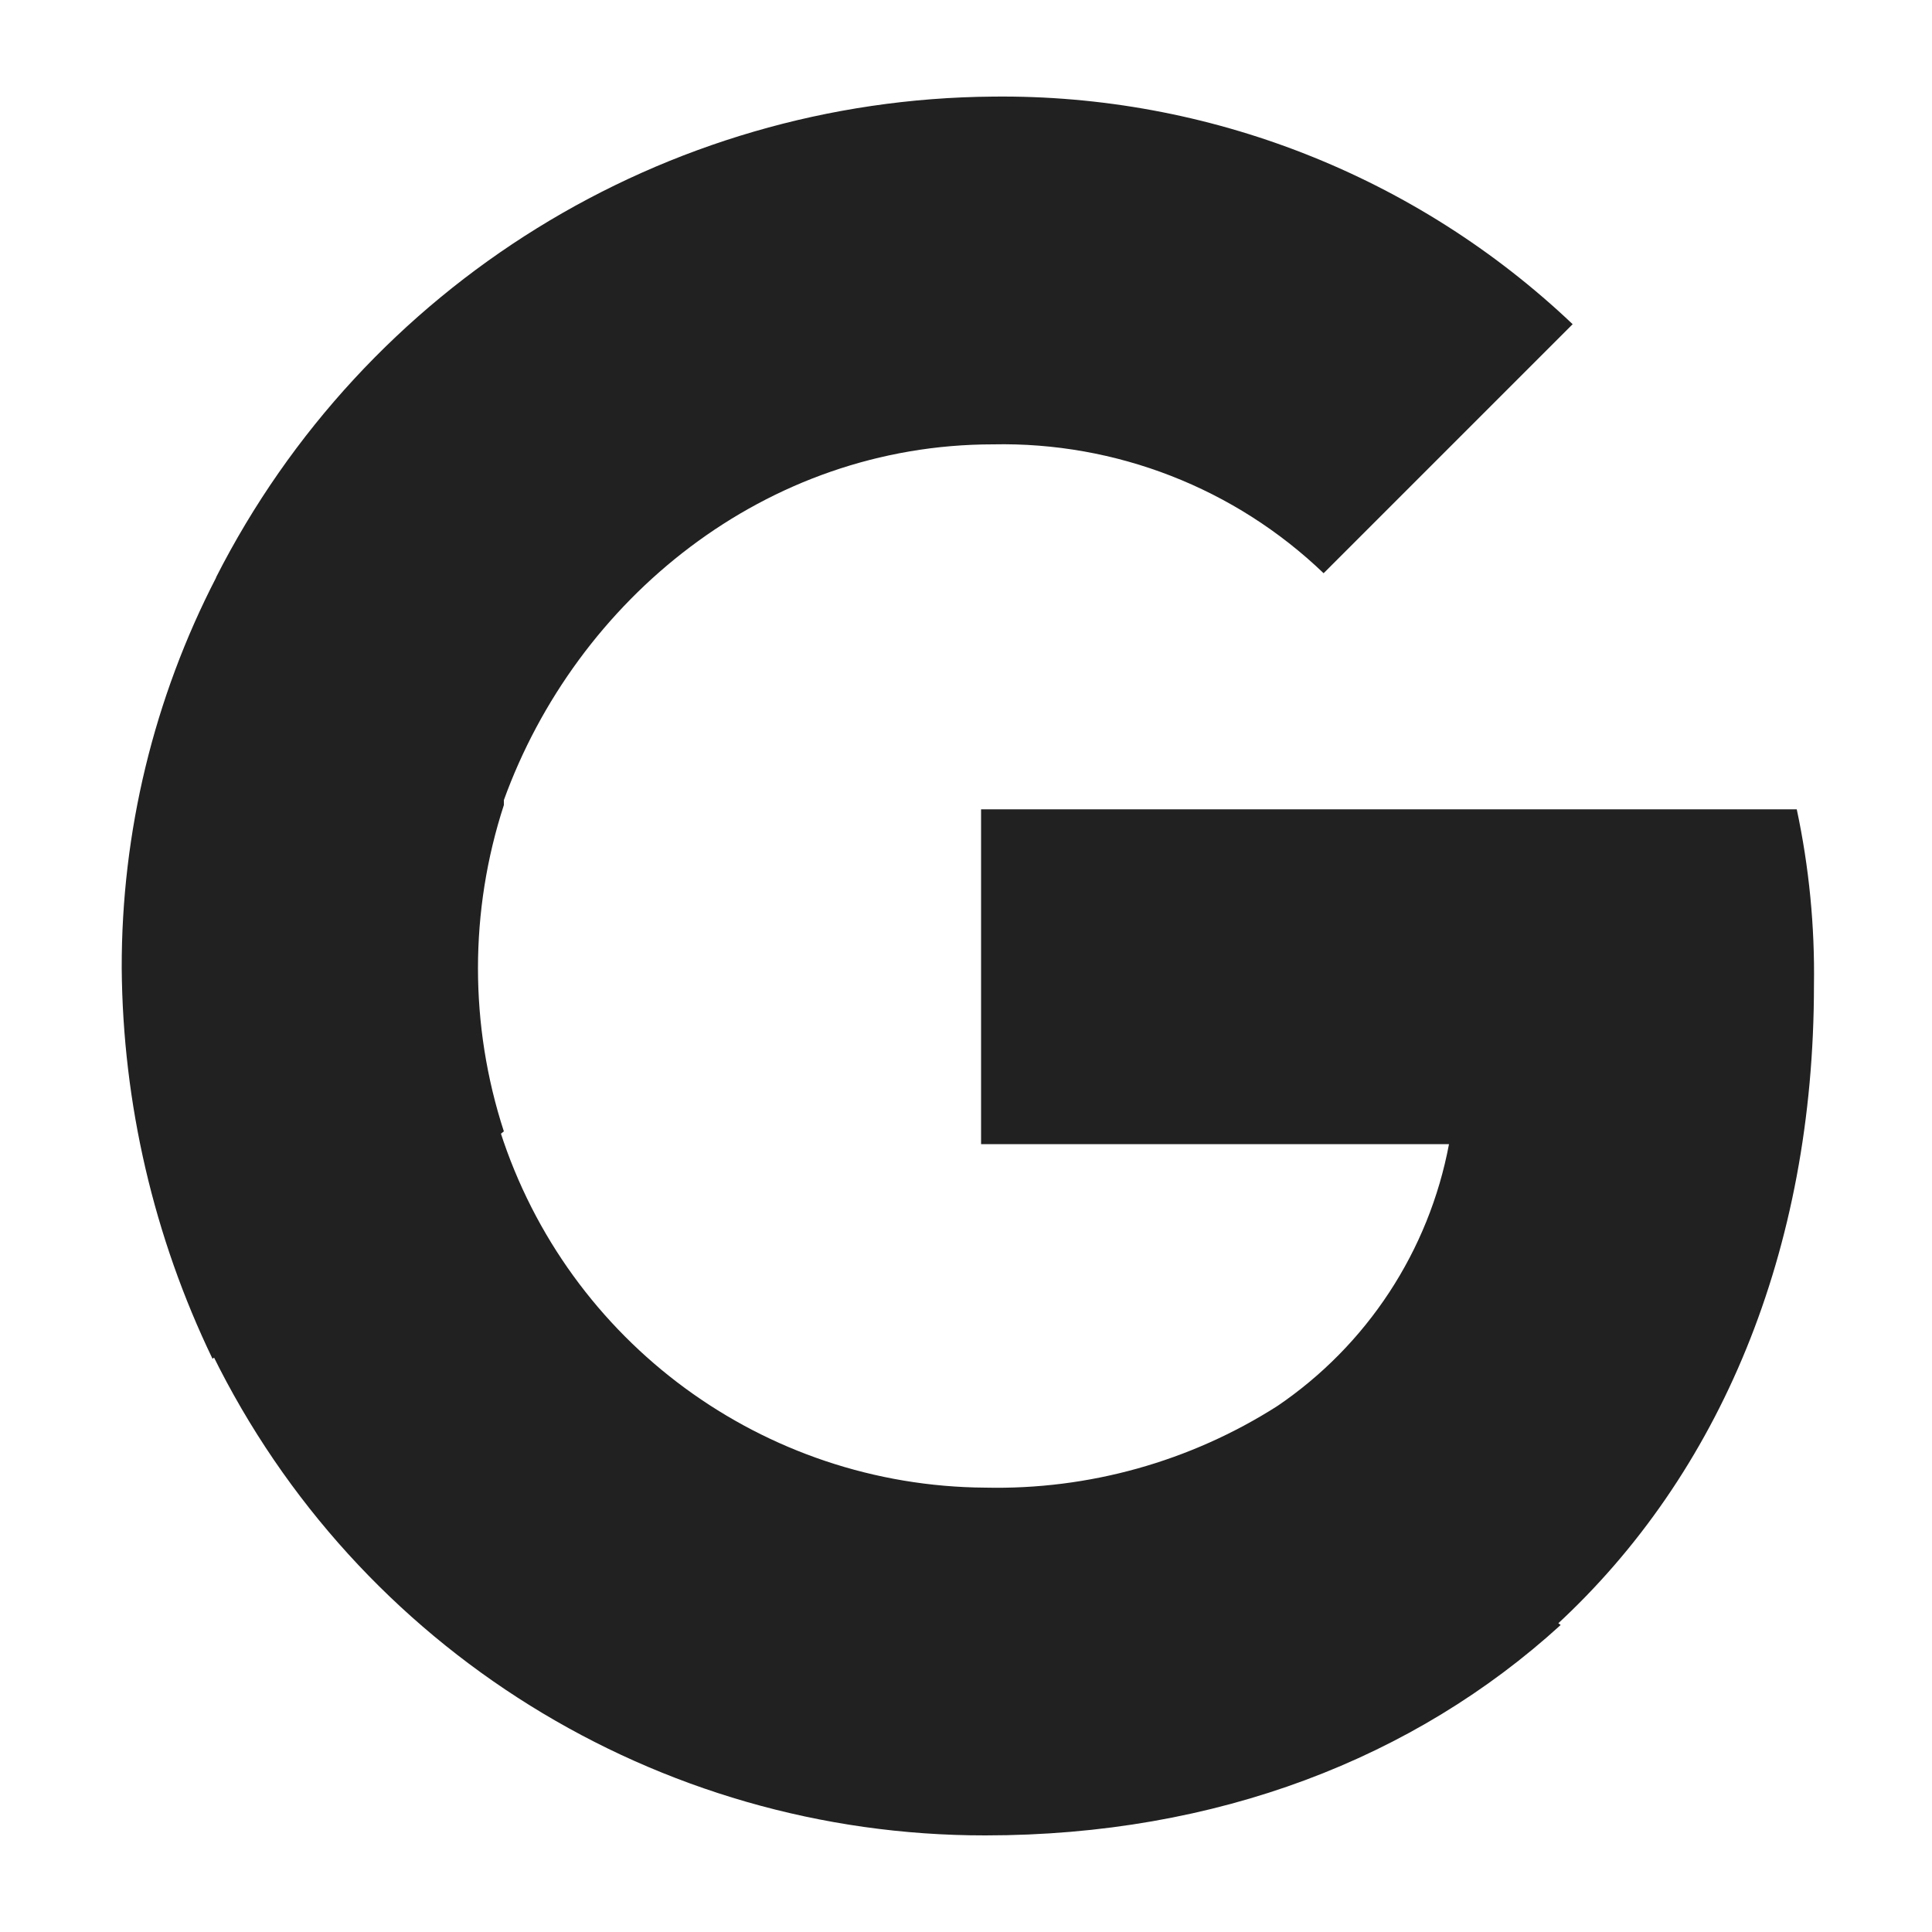
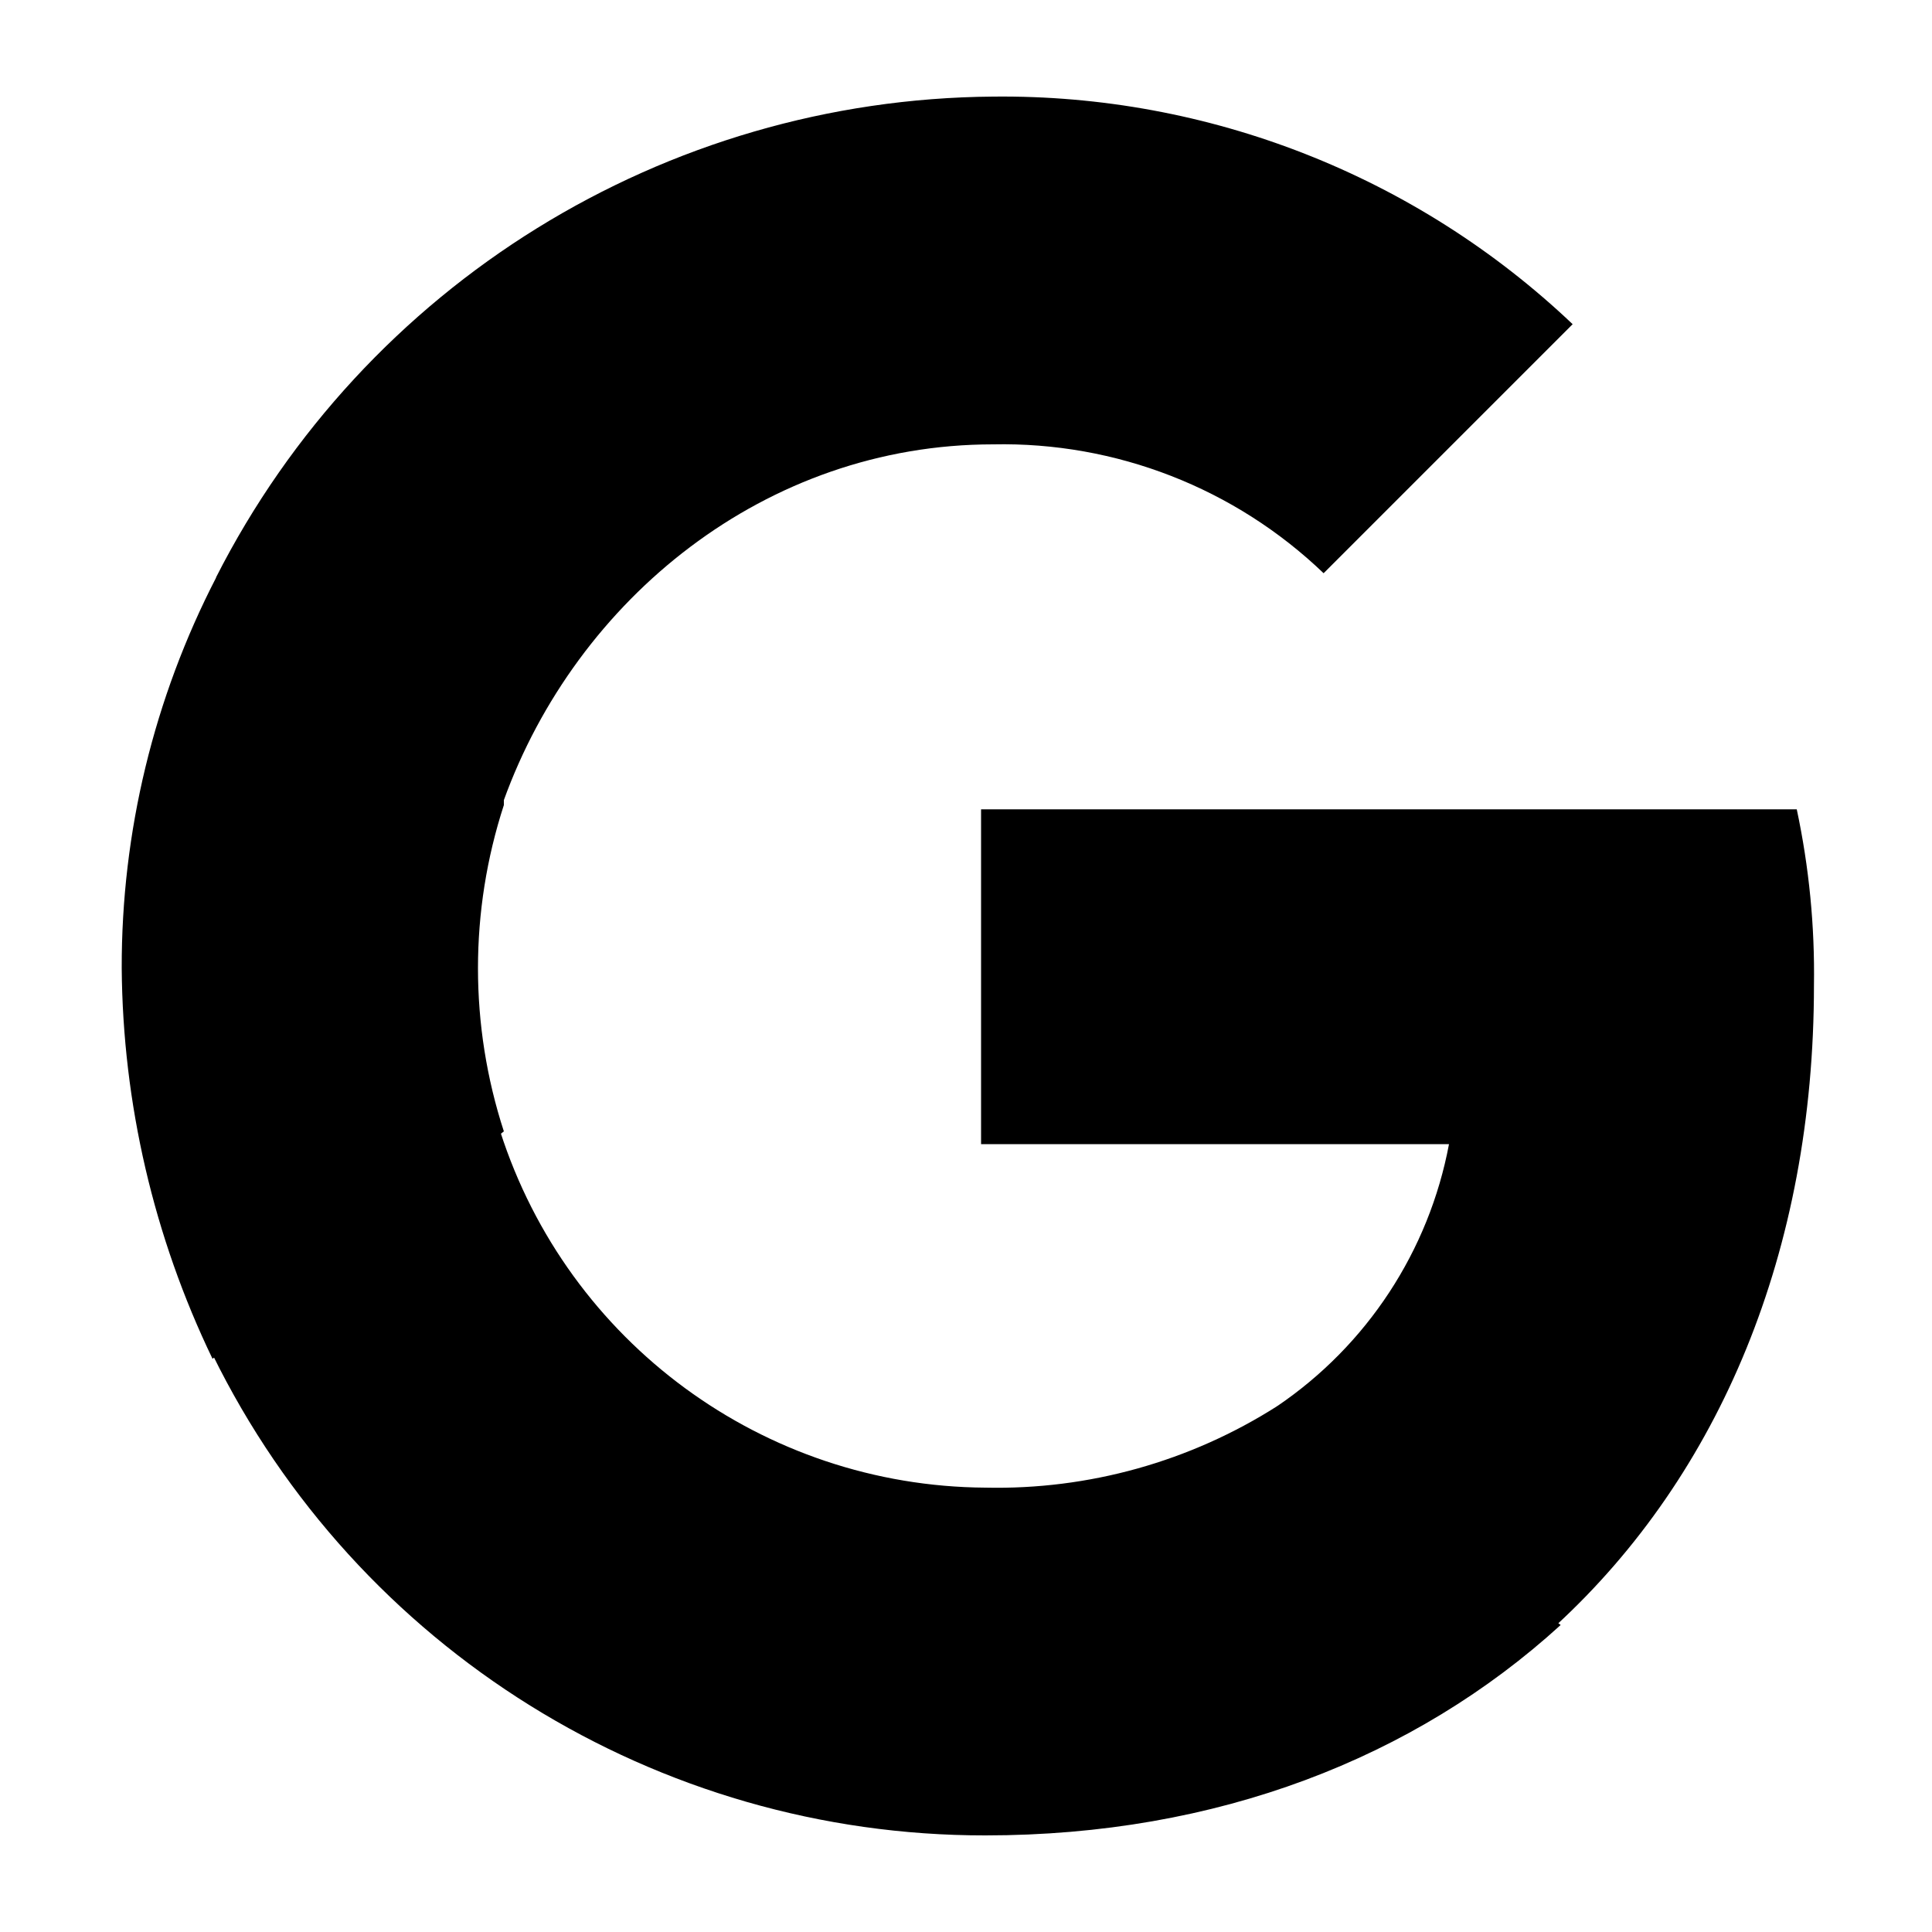
<svg xmlns="http://www.w3.org/2000/svg" class="icon" viewBox="0 0 100 100" aria-hidden="true" role="img">
-   <g fill="#212121" fill-rule="evenodd">
+   <g fill="currentColor" fill-rule="evenodd">
    <path d="M93.89 51a40.7 40.7 0 00-.89-9.11H50.78v17.33H75a21.09 21.09 0 01-8.89 13.56v11.33h14.45C89 76.33 93.89 64.78 93.89 51z" />
    <path d="M51 95c12 0 22.22-4 29.78-10.89L66.11 72.78A27 27 0 0151 77a26.55 26.55 0 01-25.11-18.44H11v11.55A44.52 44.52 0 0051 95z" />
    <path d="M26.08 58.56a27.28 27.28 0 010-16.89V29.89H11.19A43.86 43.86 0 006.3 50.11 47.39 47.39 0 0011 70.33z" />
    <path d="M51.4 23a24 24 0 0117.11 6.67L81.4 16.78A42.88 42.88 0 0051.4 5a45.5 45.5 0 00-40.22 24.89l14.89 11.55C29.84 31 39.62 23 51.4 23z" />
  </g>
</svg>
